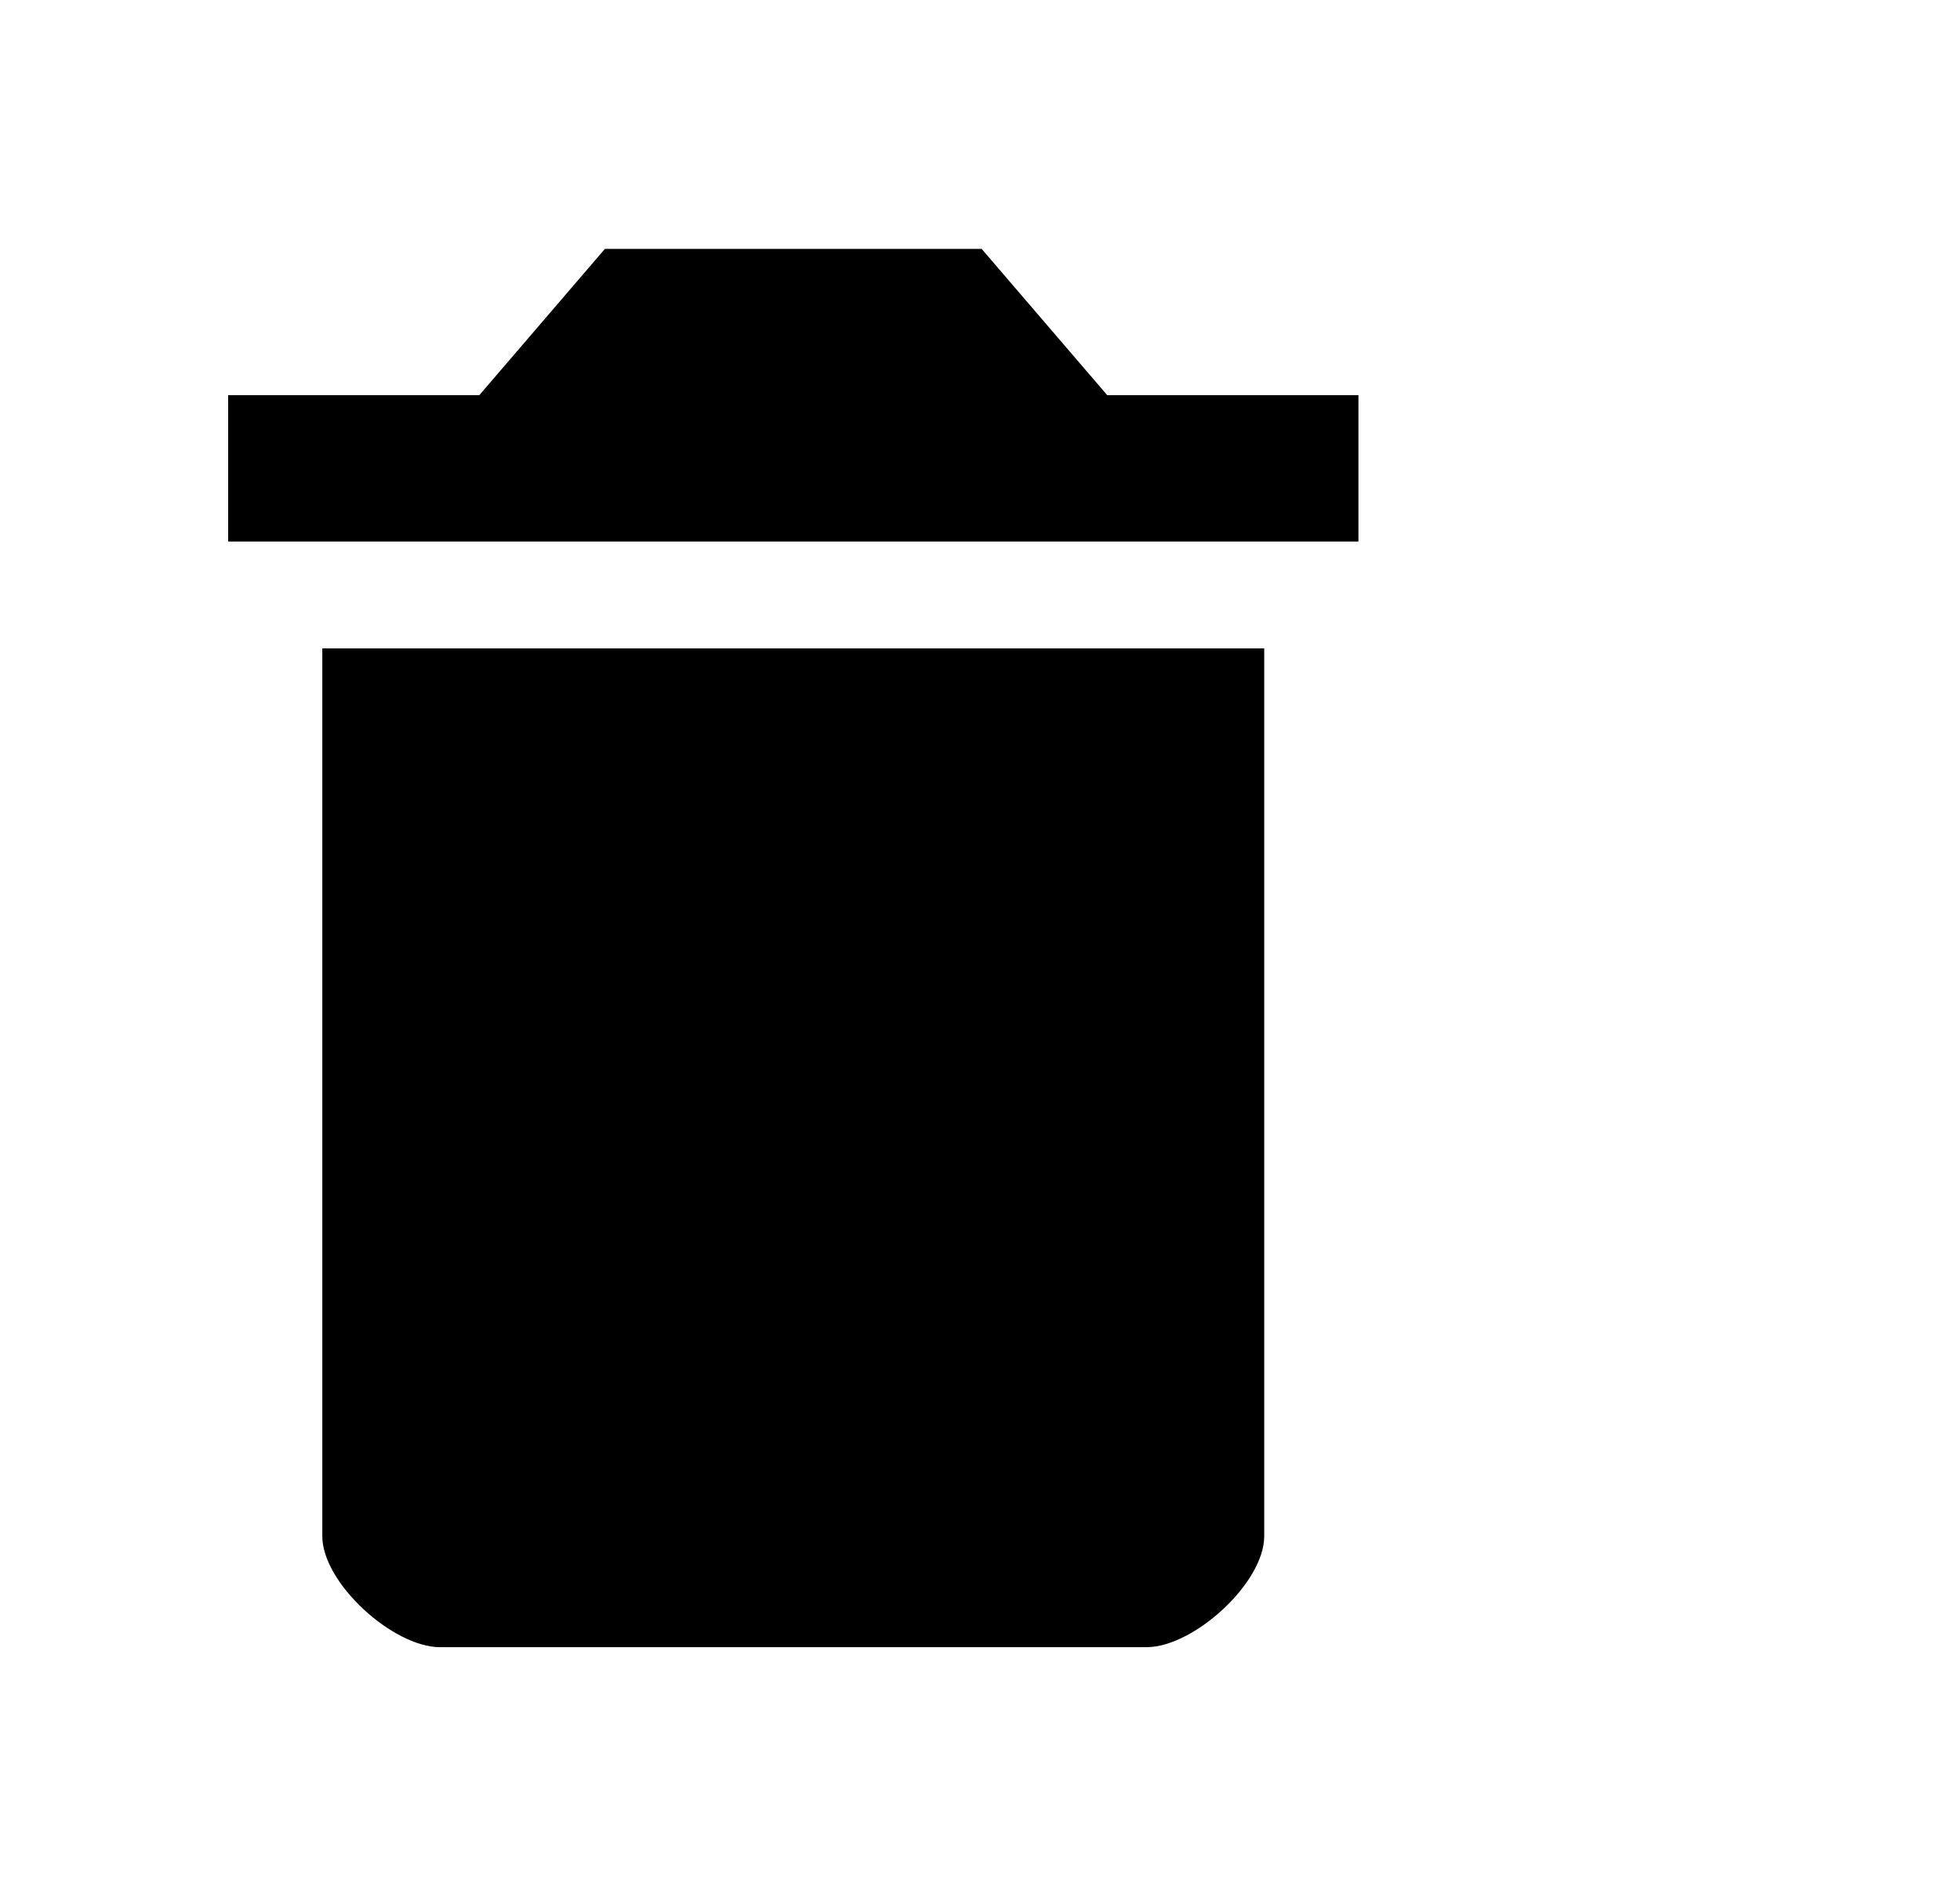
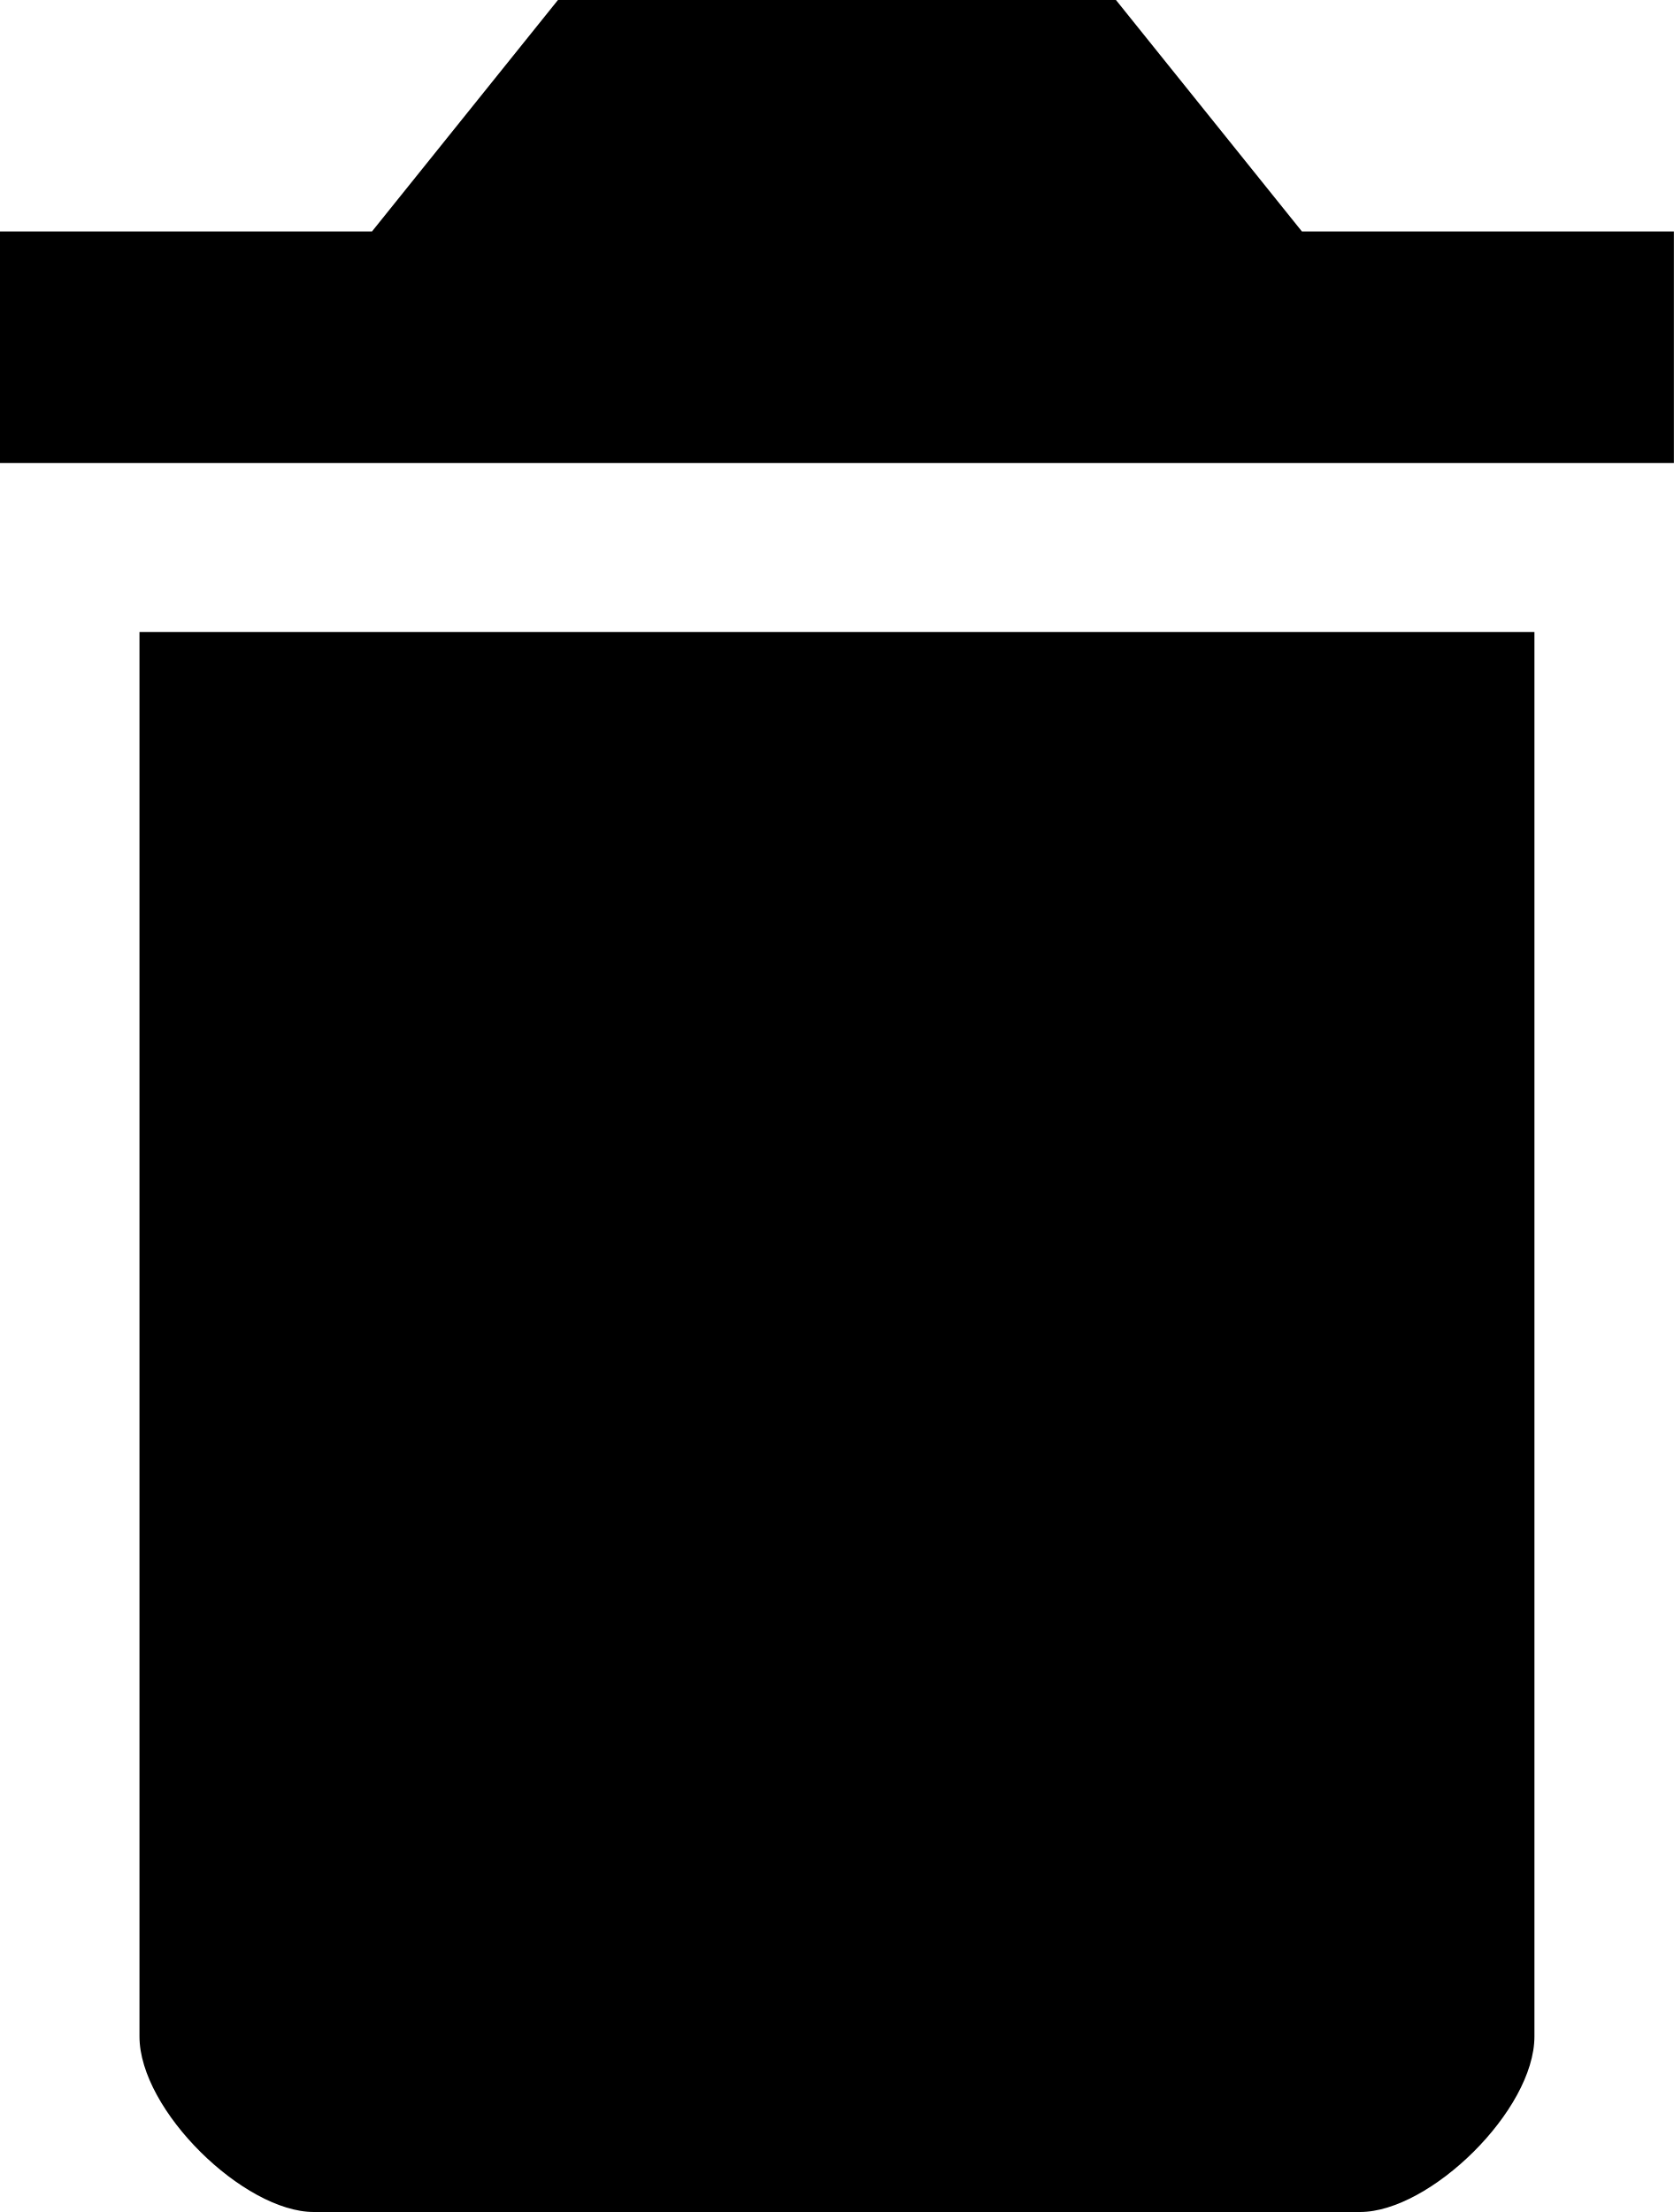
- <svg xmlns="http://www.w3.org/2000/svg" width="63" height="61" viewBox="0 0 63 61" fill="none">
-   <path fill-rule="evenodd" clip-rule="evenodd" d="M10.36 49.38C10.36 50.883 12.631 52.947 14.145 52.947H36.852C38.365 52.947 40.636 50.883 40.636 49.38V20.842H10.36V49.38ZM43.664 12.703H35.59L31.553 8H19.443L15.406 12.703H7.333V17.407H43.664V12.703Z" fill="black" />
+ <svg xmlns="http://www.w3.org/2000/svg" width="28" height="37" viewBox="0 0 28 37" fill="none">
+   <path fill-rule="evenodd" clip-rule="evenodd" d="M2.333 34.063C2.333 35.301 4.083 37 5.25 37H22.75C23.917 37 25.667 35.301 25.667 34.063V10.571H2.333V34.063ZM28 3.872H21.778L18.667 0H9.333L6.222 3.872H0V7.744H28V3.872Z" fill="black" />
</svg>
